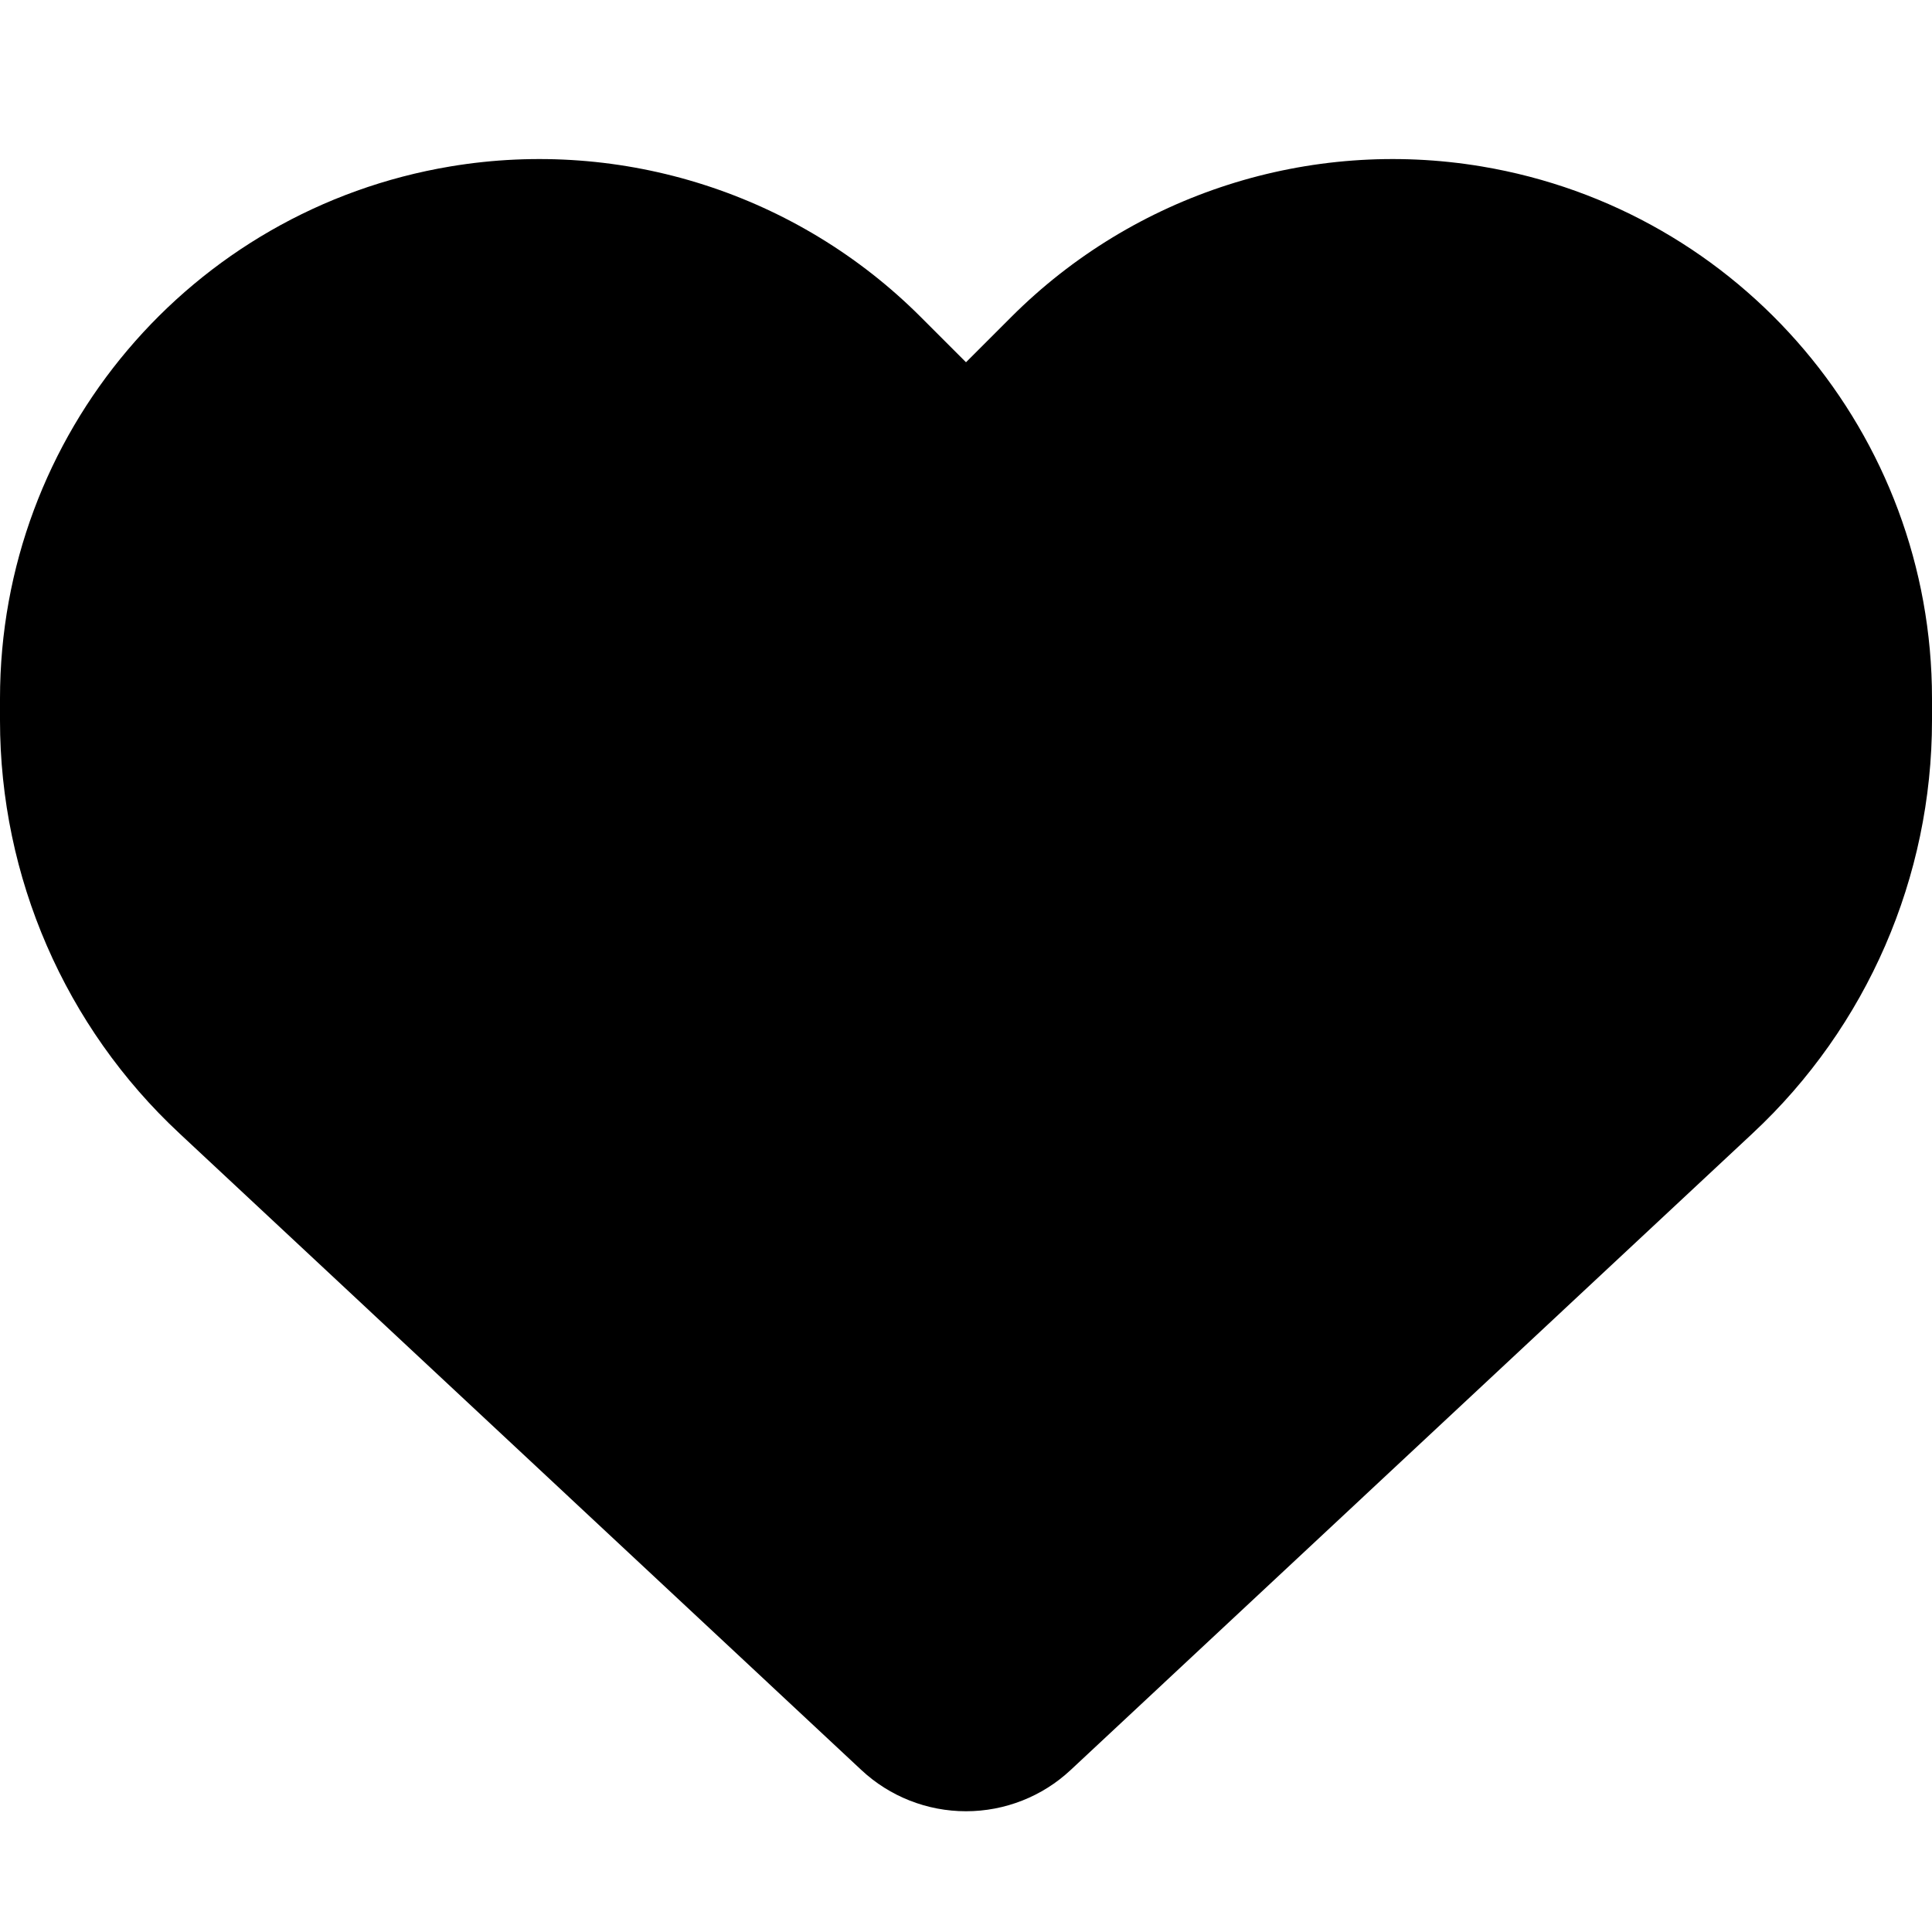
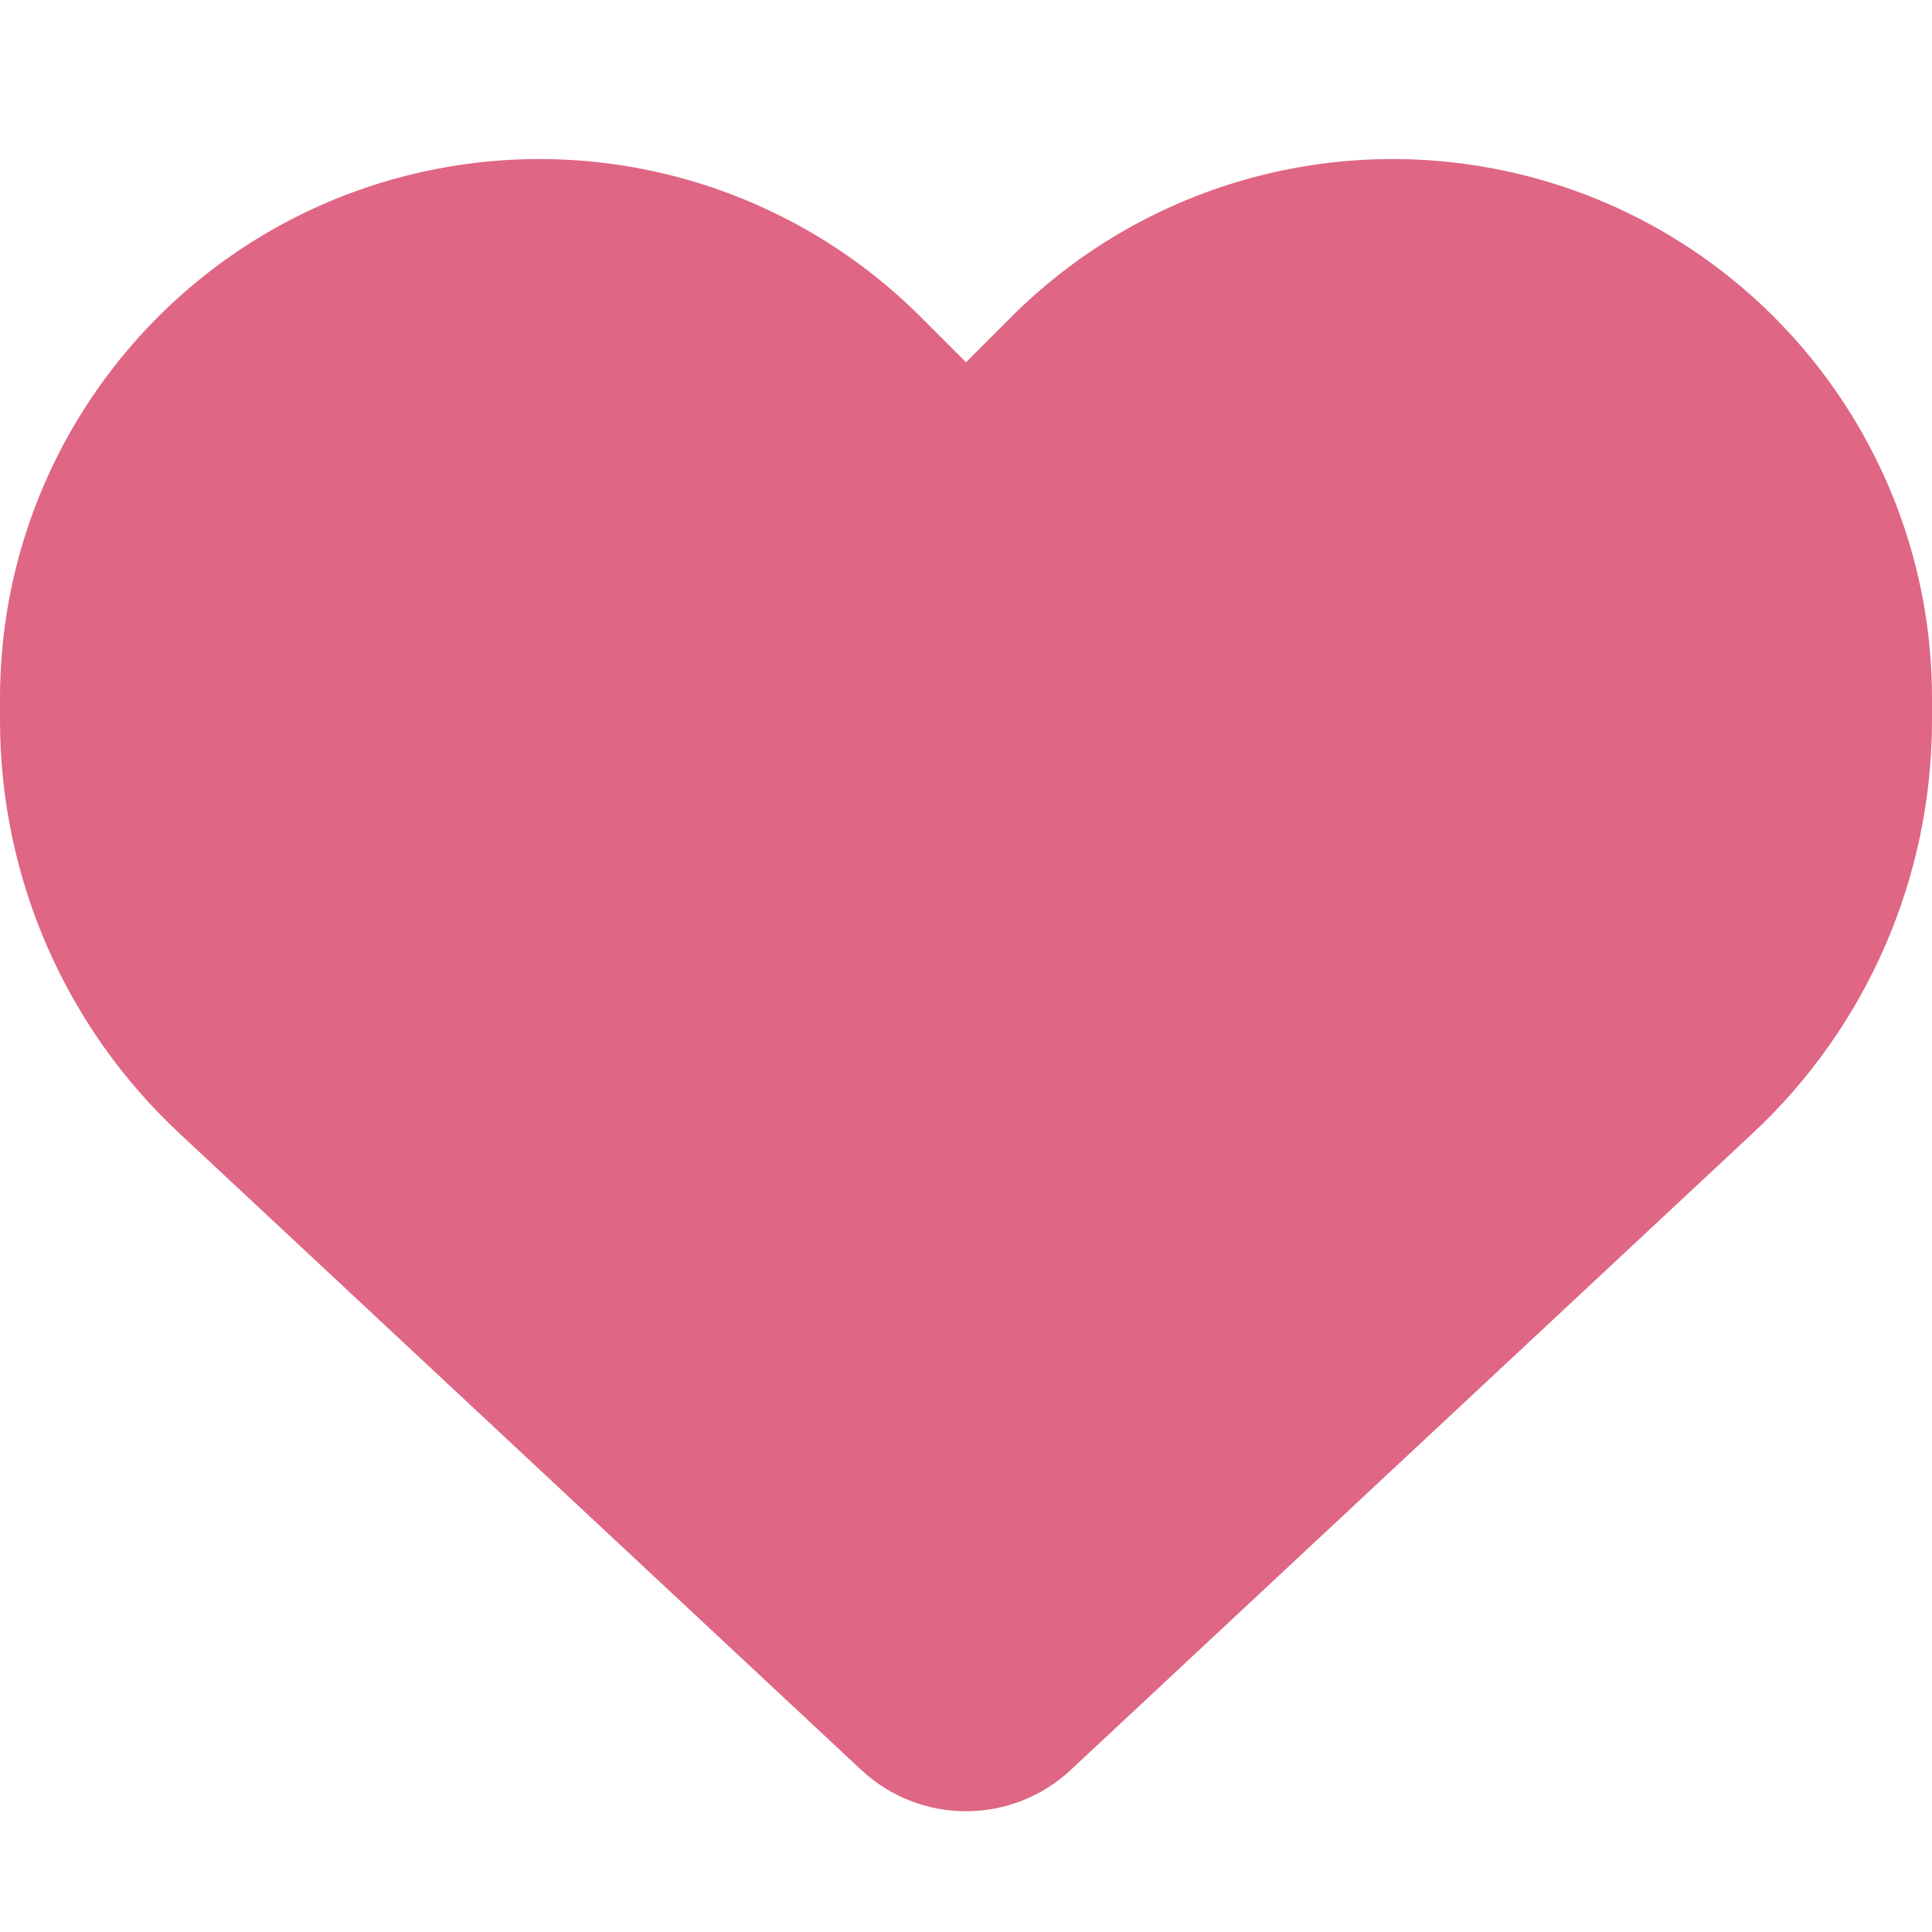
- <svg xmlns="http://www.w3.org/2000/svg" viewBox="0 0 512 512">
+ <svg xmlns="http://www.w3.org/2000/svg" fill="#DF6684" viewBox="0 0 512 512">
  <path d="M47.6 300.4L228.3 469.1c7.5 7 17.4 10.9 27.7 10.9s20.2-3.9 27.7-10.9L464.4 300.4c30.4-28.3 47.6-68 47.6-109.5v-5.8c0-69.9-50.5-129.5-119.4-141C347 36.5 300.6 51.4 268 84L256 96 244 84c-32.6-32.6-79-47.5-124.6-39.9C50.5 55.6 0 115.2 0 185.1v5.8c0 41.5 17.2 81.2 47.6 109.5z" />
</svg>
